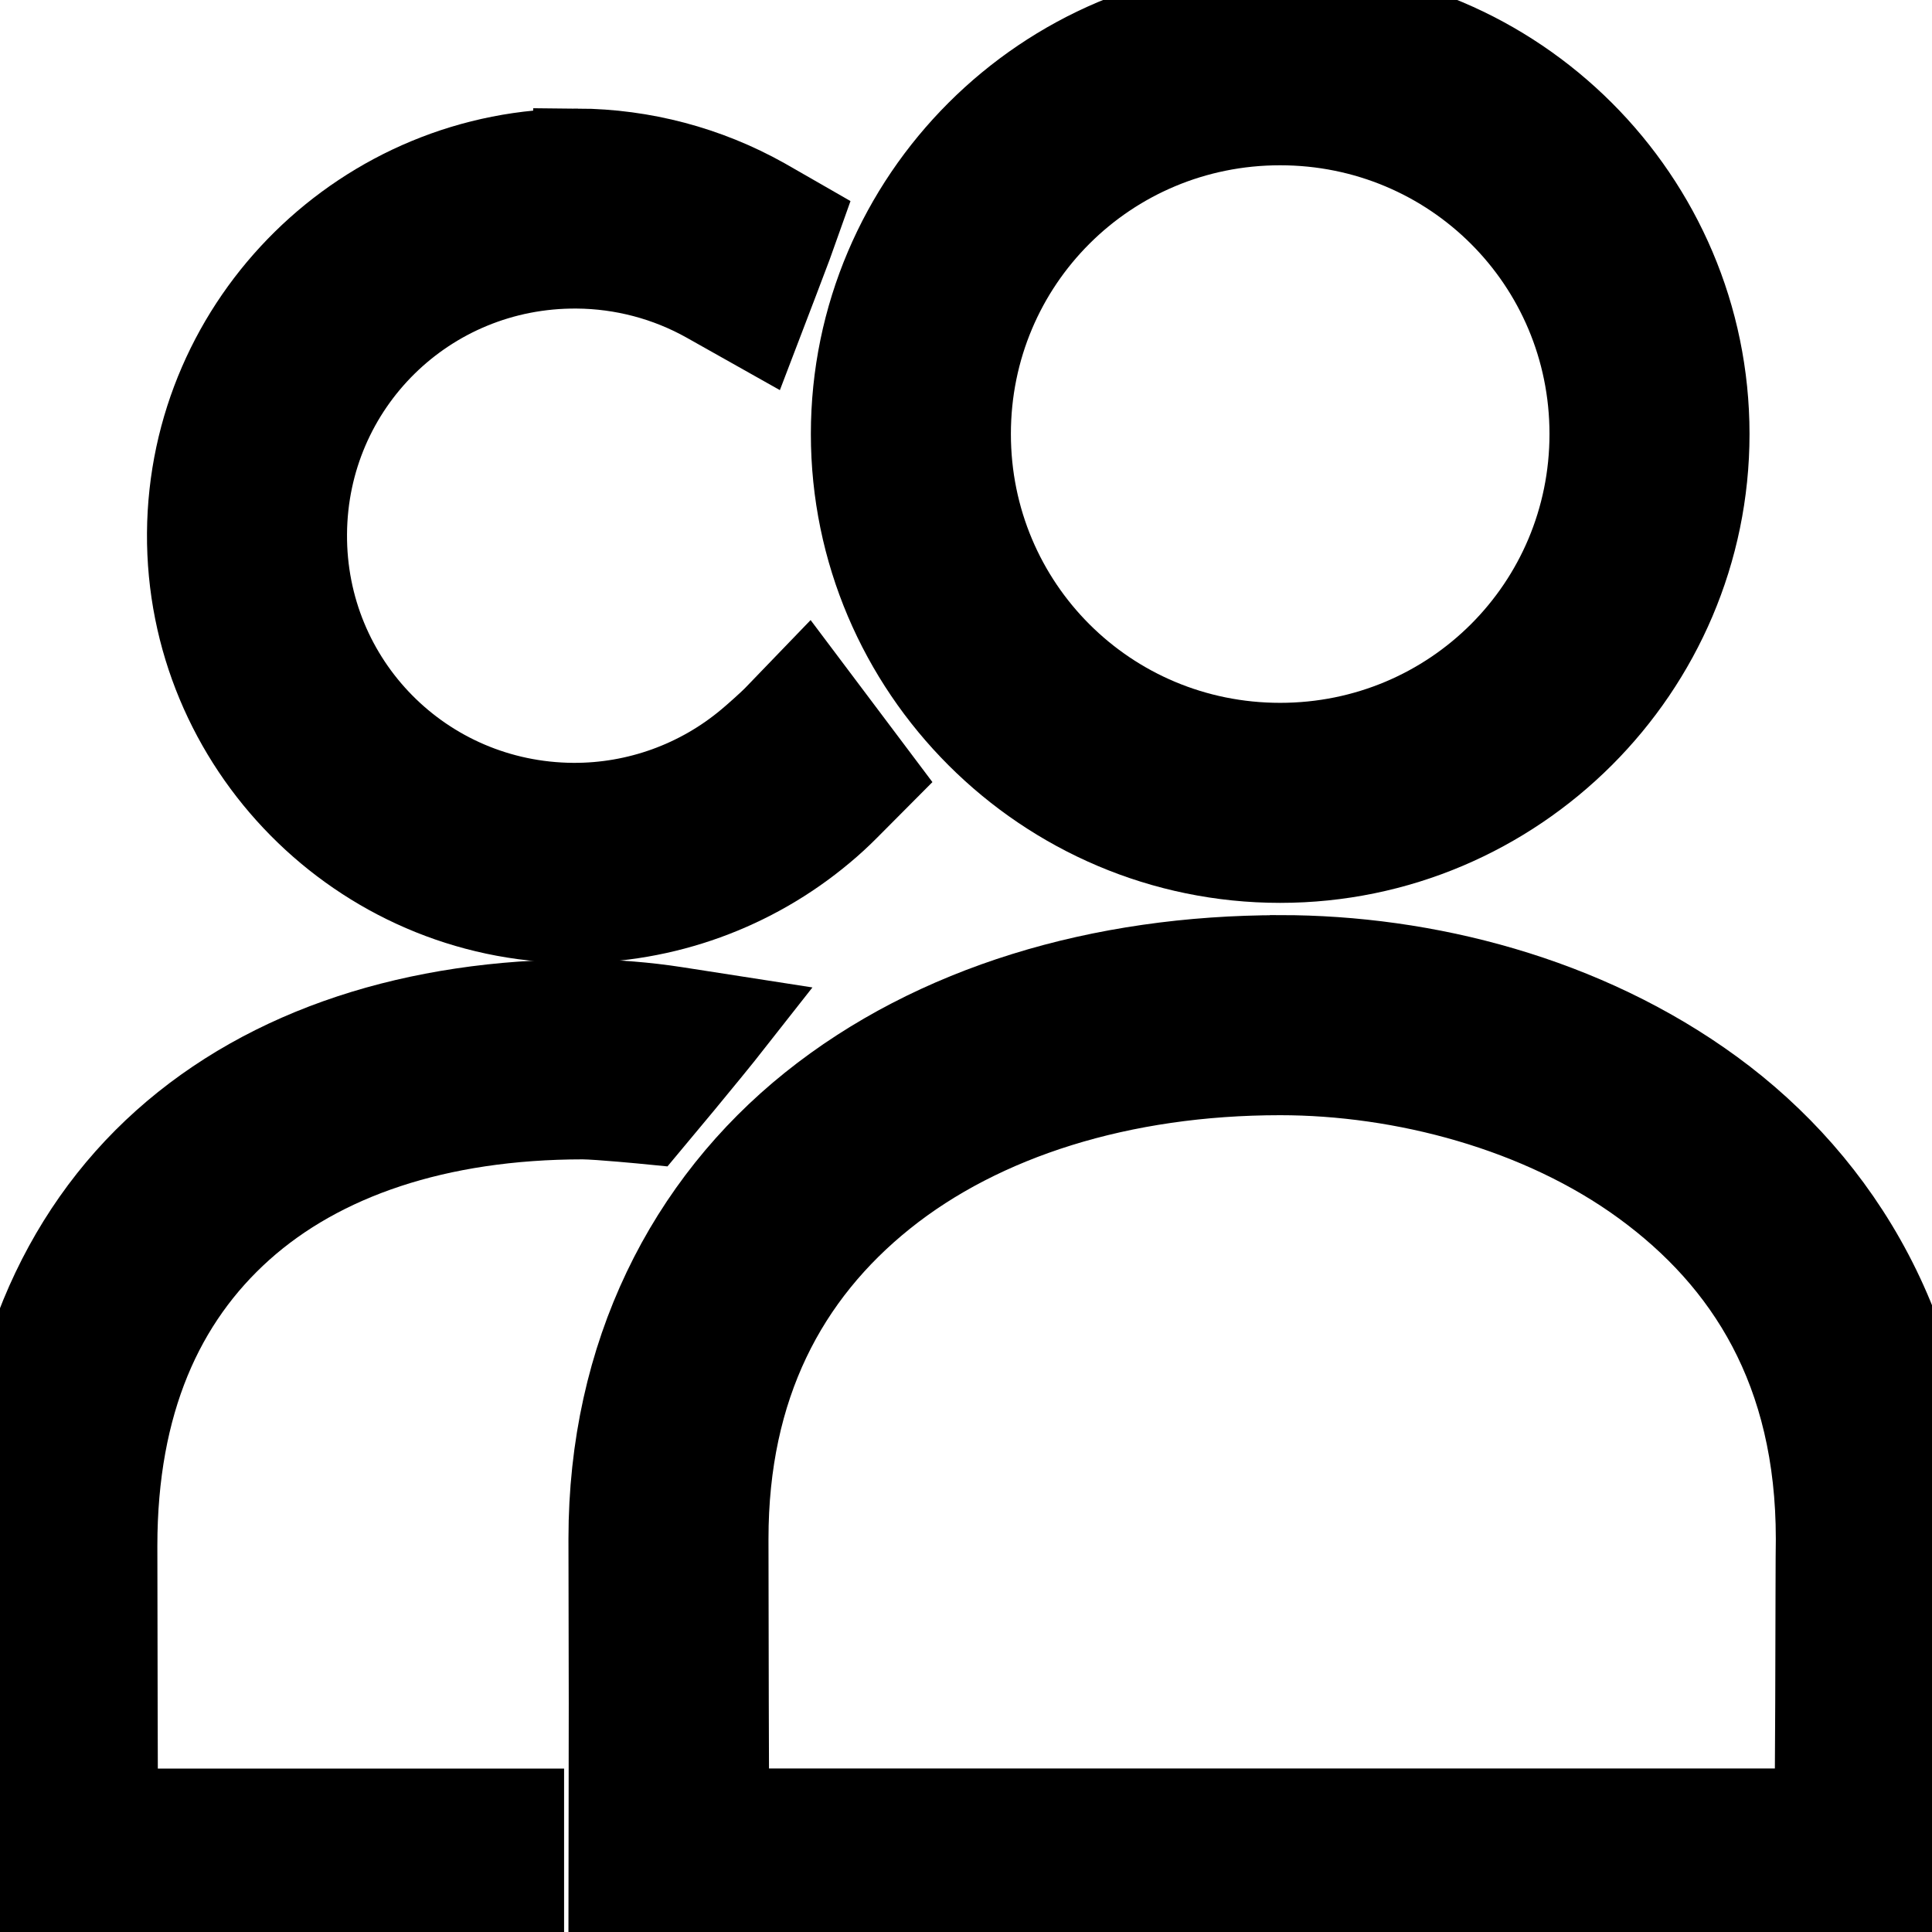
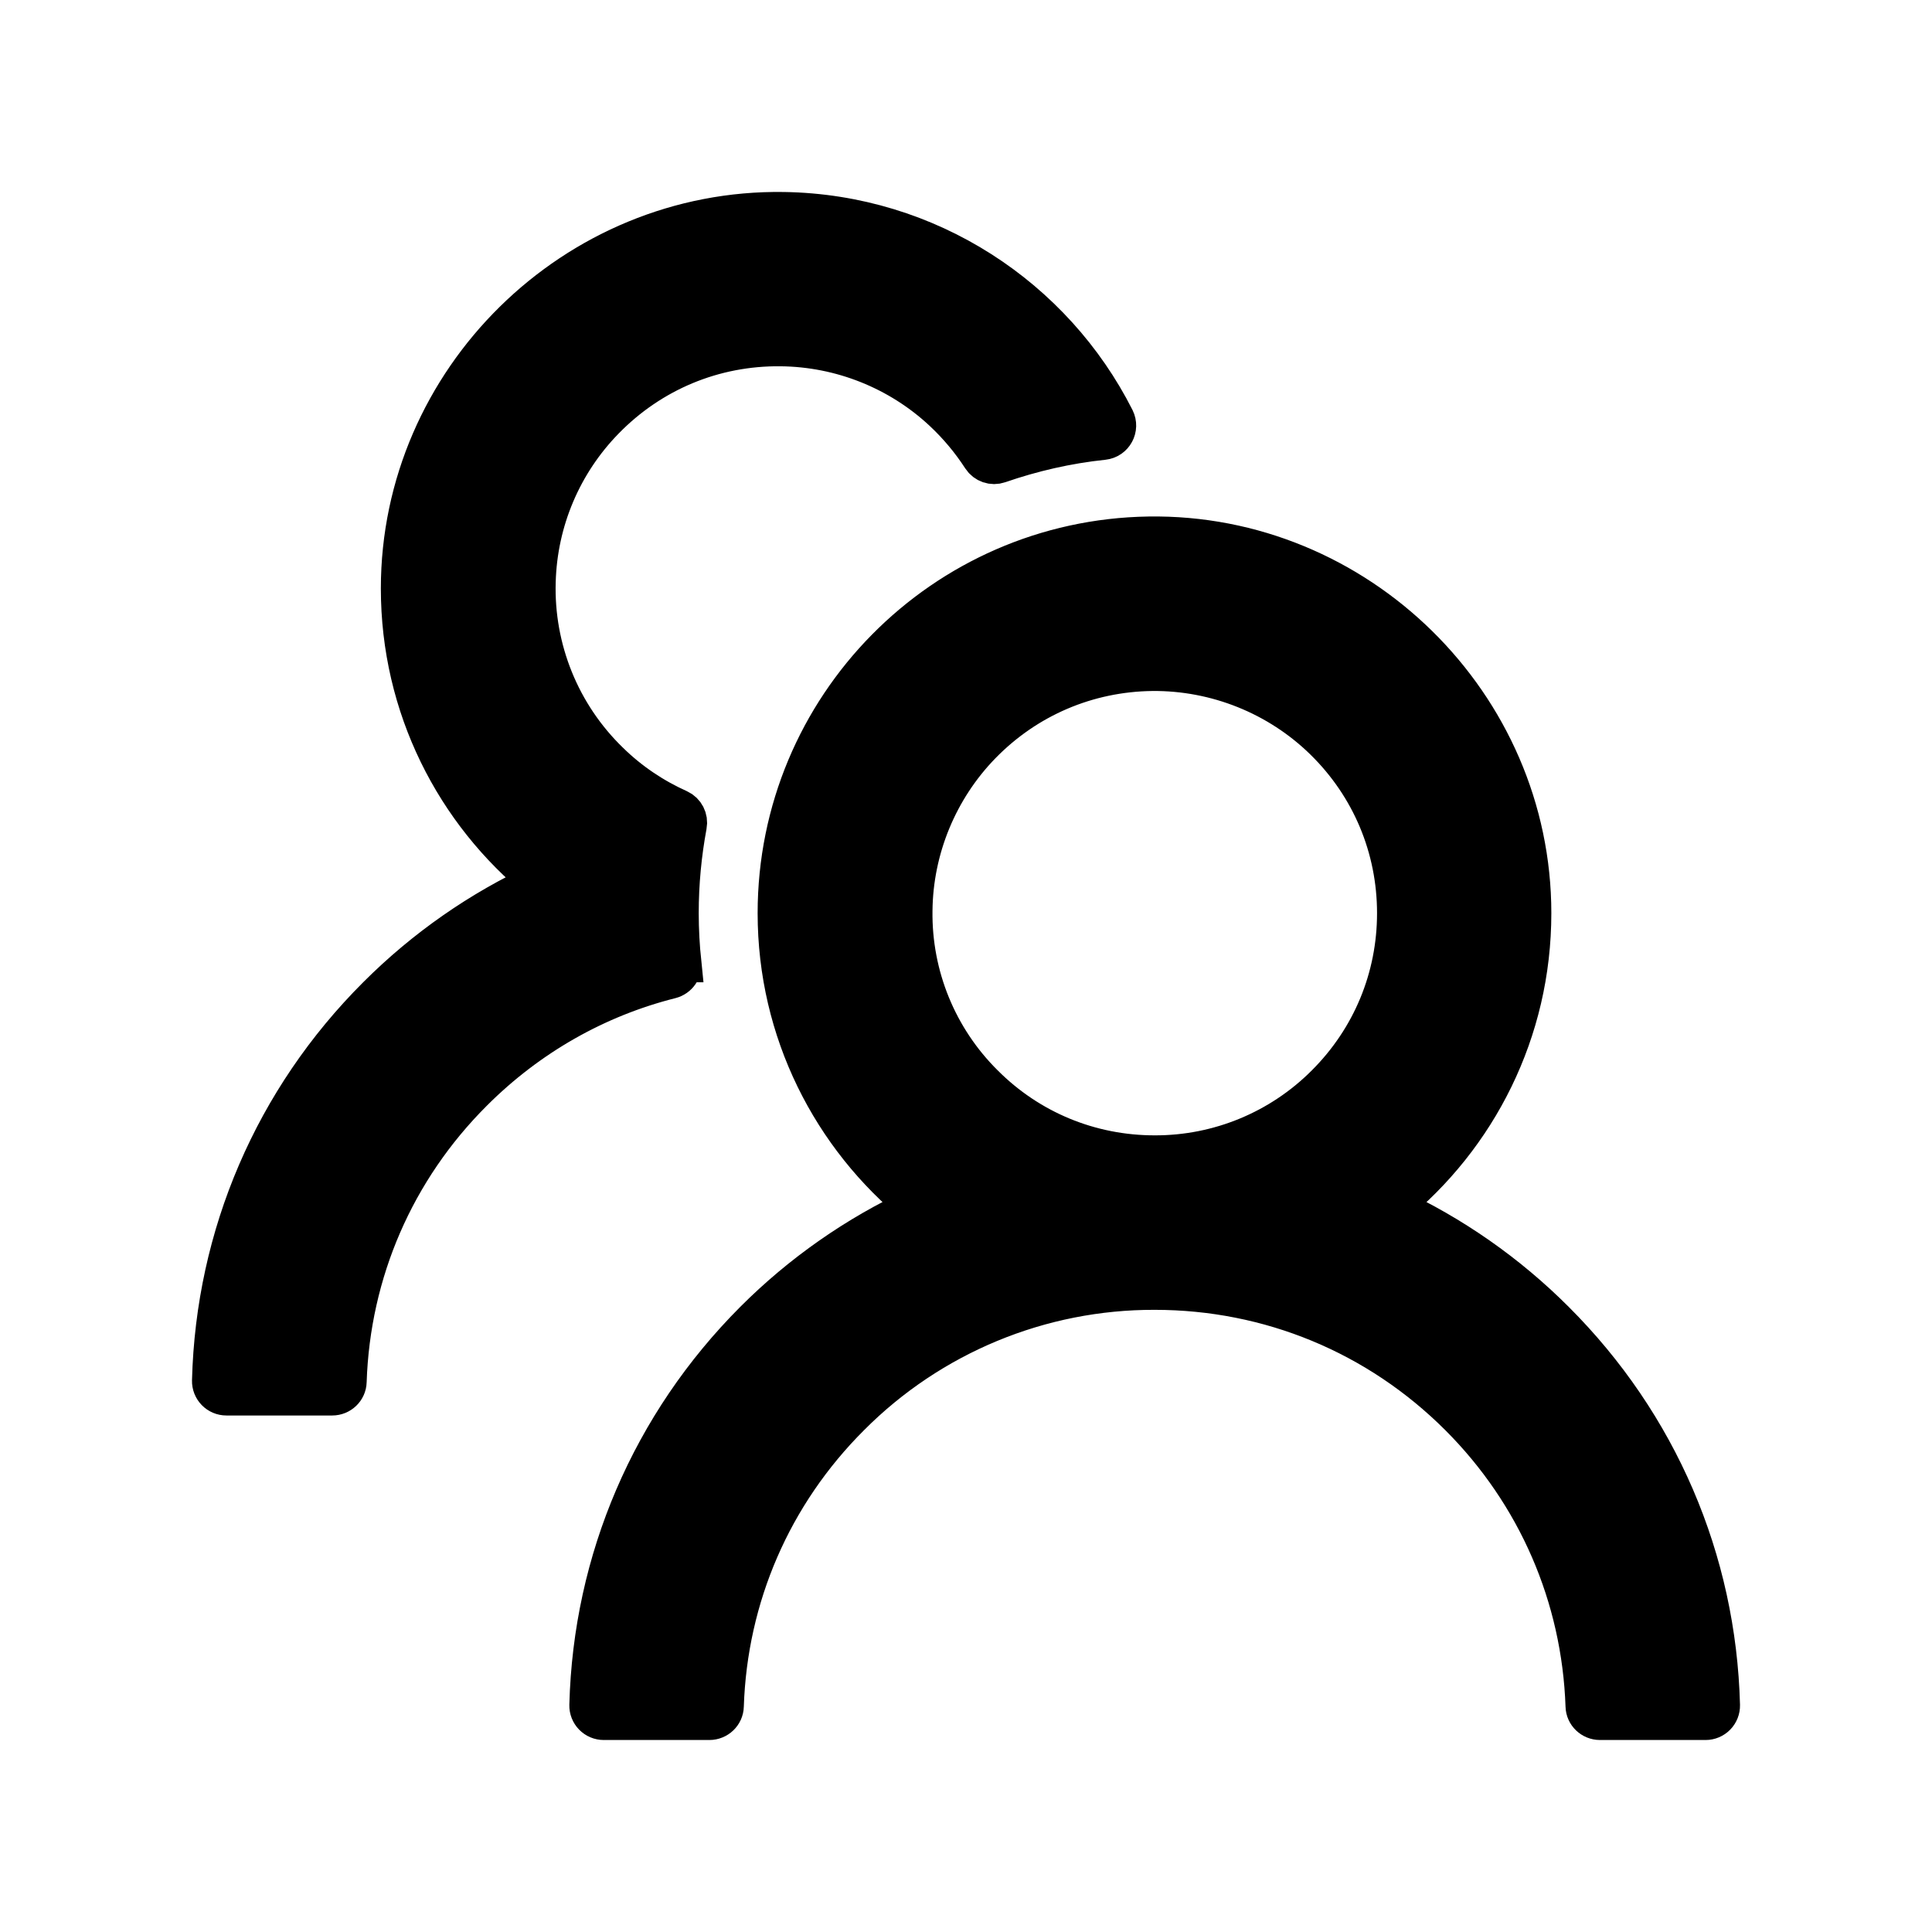
- <svg xmlns="http://www.w3.org/2000/svg" viewBox="0 0 400 400" id="svg2" version="1.1" fill="#000000" stroke="#000000">
+ <svg xmlns="http://www.w3.org/2000/svg" fill="#000000" viewBox="0 0 1024 1024" class="icon" stroke="#000000" stroke-width="20.48">
  <g id="SVGRepo_bgCarrier" stroke-width="0" />
  <g id="SVGRepo_tracerCarrier" stroke-linecap="round" stroke-linejoin="round" />
  <g id="SVGRepo_iconCarrier">
-     <defs id="defs4" />
-     <g id="layer2">
-       <g transform="matrix(15.3385,0,0,15.3385,-10216.591,-9424.941)" style="display:inline;fill:#000000" id="g7483">
-         <path id="path7377" d="m 683.354,627.416 c -2.418,-3e-5 -4.649,0.663 -6.307,1.992 -1.657,1.329 -2.699,3.347 -2.699,5.826 l 0,0.002 0,0.002 c 2.4e-4,0.037 0.004,2.223 0.004,2.223 l -0.004,2.973 17.776,0 0.015,-2.973 c 0,0 0.003,-1.074 0.004,-1.486 10e-4,-0.412 0.005,-0.755 0.004,-0.725 l 0,-0.008 0,-0.008 c 0,-2.727 -1.256,-4.761 -2.977,-6.02 -1.721,-1.258 -3.871,-1.799 -5.814,-1.799 z m 0,1.5 c 1.658,10e-6 3.529,0.487 4.928,1.51 1.399,1.023 2.363,2.524 2.363,4.809 -0.002,0.108 -0.003,0.33 -0.004,0.734 -10e-4,0.413 -0.002,0.951 -0.004,1.488 -0.002,0.534 -0.005,1.066 -0.008,1.477 l -14.771,0 c -0.002,-0.41 -0.005,-0.943 -0.006,-1.477 -0.003,-1.072 -0.003,-2.105 -0.004,-2.223 -4e-5,-2.073 0.806,-3.589 2.137,-4.656 1.331,-1.067 3.227,-1.662 5.369,-1.662 z" style="color:#000000;font-style:normal;font-variant:normal;font-weight:normal;font-stretch:normal;font-size:medium;line-height:normal;font-family:sans-serif;text-indent:0;text-align:start;text-decoration:none;text-decoration-line:none;text-decoration-style:solid;text-decoration-color:#000000;letter-spacing:normal;word-spacing:normal;text-transform:none;direction:ltr;block-progression:tb;writing-mode:lr-tb;baseline-shift:baseline;text-anchor:start;white-space:normal;clip-rule:nonzero;display:inline;overflow:visible;visibility:visible;opacity:1;isolation:auto;mix-blend-mode:normal;color-interpolation:sRGB;color-interpolation-filters:linearRGB;solid-color:#000000;solid-opacity:1;fill:#000000;fill-opacity:1;fill-rule:nonzero;stroke-width:1.2;stroke-linecap:square;stroke-linejoin:miter;stroke-miterlimit:4;stroke-dasharray:none;stroke-dashoffset:0;stroke-opacity:1;marker:none;color-rendering:auto;image-rendering:auto;shape-rendering:auto;text-rendering:auto;enable-background:accumulate" />
-         <path id="ellipse7379" d="m 683.354,614.594 c -3.158,0 -5.734,2.572 -5.734,5.727 0,3.155 2.576,5.729 5.734,5.729 3.158,0 5.736,-2.574 5.736,-5.729 0,-3.155 -2.578,-5.727 -5.736,-5.727 z m 0,1.5 c 2.349,0 4.236,1.884 4.236,4.227 0,2.343 -1.887,4.229 -4.236,4.229 -2.349,0 -4.234,-1.886 -4.234,-4.229 0,-2.343 1.885,-4.227 4.234,-4.227 z" style="color:#000000;font-style:normal;font-variant:normal;font-weight:normal;font-stretch:normal;font-size:medium;line-height:normal;font-family:sans-serif;text-indent:0;text-align:start;text-decoration:none;text-decoration-line:none;text-decoration-style:solid;text-decoration-color:#000000;letter-spacing:normal;word-spacing:normal;text-transform:none;direction:ltr;block-progression:tb;writing-mode:lr-tb;baseline-shift:baseline;text-anchor:start;white-space:normal;clip-rule:nonzero;display:inline;overflow:visible;visibility:visible;opacity:1;isolation:auto;mix-blend-mode:normal;color-interpolation:sRGB;color-interpolation-filters:linearRGB;solid-color:#000000;solid-opacity:1;fill:#000000;fill-opacity:1;fill-rule:nonzero;stroke-width:1.2;stroke-linecap:square;stroke-linejoin:miter;stroke-miterlimit:4;stroke-dasharray:none;stroke-dashoffset:0;stroke-opacity:1;marker:none;color-rendering:auto;image-rendering:auto;shape-rendering:auto;text-rendering:auto;enable-background:accumulate" />
-         <path id="path7381" d="m 673.947,628.012 c -2.254,-7e-5 -4.223,0.626 -5.635,1.889 -1.412,1.263 -2.213,3.146 -2.213,5.43 l 0,0.002 0,0.002 c 2e-4,0.04 0.004,2.174 0.004,2.174 l 0.015,2.926 6.139,0 0.832,0 0,-1.5 -0.832,0 -4.65,0 c -0.002,-0.4 -0.003,-0.911 -0.004,-1.428 -0.002,-1.053 -0.003,-2.08 -0.004,-2.18 7.1e-4,-1.942 0.635,-3.342 1.713,-4.307 1.078,-0.964 2.656,-1.507 4.631,-1.508 0.223,0.002 0.885,0.067 0.885,0.067 0,0 0.763,-0.911 1.109,-1.352 l -0.74,-0.115 c -0.412,-0.064 -0.829,-0.097 -1.246,-0.1 l -0.002,0 -0.002,0 z" style="color:#000000;font-style:normal;font-variant:normal;font-weight:normal;font-stretch:normal;font-size:medium;line-height:normal;font-family:sans-serif;text-indent:0;text-align:start;text-decoration:none;text-decoration-line:none;text-decoration-style:solid;text-decoration-color:#000000;letter-spacing:normal;word-spacing:normal;text-transform:none;direction:ltr;block-progression:tb;writing-mode:lr-tb;baseline-shift:baseline;text-anchor:start;white-space:normal;clip-rule:nonzero;display:inline;overflow:visible;visibility:visible;opacity:1;isolation:auto;mix-blend-mode:normal;color-interpolation:sRGB;color-interpolation-filters:linearRGB;solid-color:#000000;solid-opacity:1;fill:#000000;fill-opacity:1;fill-rule:nonzero;stroke-width:1.2;stroke-linecap:square;stroke-linejoin:miter;stroke-miterlimit:4;stroke-dasharray:none;stroke-dashoffset:0;stroke-opacity:1;marker:none;color-rendering:auto;image-rendering:auto;shape-rendering:auto;text-rendering:auto;enable-background:accumulate" />
-         <path id="path7383" d="m 673.872,616.529 c -2.849,-0.02 -5.193,2.285 -5.213,5.131 -0.019,2.845 2.294,5.182 5.143,5.201 1.232,0.007 2.421,-0.426 3.358,-1.212 0.114,-0.095 0.223,-0.195 0.328,-0.301 l 0.381,-0.383 -0.909,-1.209 -0.402,0.417 c -0.074,0.076 -0.28,0.259 -0.361,0.326 -0.665,0.558 -1.511,0.866 -2.387,0.861 -2.04,-0.013 -3.665,-1.658 -3.651,-3.691 0.014,-2.033 1.661,-3.655 3.701,-3.641 0.622,0.004 1.234,0.165 1.776,0.469 l 0.654,0.368 c 0,0 0.469,-1.225 0.535,-1.415 l -0.455,-0.261 c -0.763,-0.428 -1.622,-0.655 -2.498,-0.661 z" style="color:#000000;font-style:normal;font-variant:normal;font-weight:normal;font-stretch:normal;font-size:medium;line-height:normal;font-family:sans-serif;text-indent:0;text-align:start;text-decoration:none;text-decoration-line:none;text-decoration-style:solid;text-decoration-color:#000000;letter-spacing:normal;word-spacing:normal;text-transform:none;direction:ltr;block-progression:tb;writing-mode:lr-tb;baseline-shift:baseline;text-anchor:start;white-space:normal;clip-rule:nonzero;display:inline;overflow:visible;visibility:visible;opacity:1;isolation:auto;mix-blend-mode:normal;color-interpolation:sRGB;color-interpolation-filters:linearRGB;solid-color:#000000;solid-opacity:1;fill:#000000;fill-opacity:1;fill-rule:nonzero;stroke-width:1.2;stroke-linecap:square;stroke-linejoin:miter;stroke-miterlimit:4;stroke-dasharray:none;stroke-dashoffset:0;stroke-opacity:1;marker:none;color-rendering:auto;image-rendering:auto;shape-rendering:auto;text-rendering:auto;enable-background:accumulate" />
-       </g>
-     </g>
+     <path d="M824.2 699.9a301.55 301.55 0 0 0-86.4-60.4C783.1 602.8 812 546.8 812 484c0-110.8-92.4-201.7-203.2-200-109.1 1.7-197 90.6-197 200 0 62.8 29 118.8 74.2 155.5a300.95 300.95 0 0 0-86.4 60.4C345 754.6 314 826.8 312 903.8a8 8 0 0 0 8 8.2h56c4.3 0 7.9-3.4 8-7.7 1.9-58 25.4-112.3 66.7-153.5A226.62 226.62 0 0 1 612 684c60.9 0 118.2 23.7 161.3 66.8C814.5 792 838 846.3 840 904.3c.1 4.3 3.7 7.7 8 7.7h56a8 8 0 0 0 8-8.2c-2-77-33-149.2-87.8-203.9zM612 612c-34.2 0-66.4-13.3-90.5-37.5a126.86 126.86 0 0 1-37.5-91.8c.3-32.8 13.4-64.5 36.3-88 24-24.6 56.1-38.3 90.4-38.7 33.9-.3 66.8 12.9 91 36.6 24.8 24.3 38.4 56.8 38.4 91.4 0 34.2-13.3 66.3-37.5 90.5A127.3 127.3 0 0 1 612 612zM361.5 510.4c-.9-8.7-1.4-17.5-1.4-26.4 0-15.9 1.5-31.4 4.3-46.5.7-3.6-1.2-7.3-4.5-8.8-13.6-6.1-26.1-14.5-36.9-25.1a127.54 127.54 0 0 1-38.7-95.4c.9-32.1 13.8-62.6 36.3-85.6 24.7-25.3 57.9-39.1 93.2-38.7 31.9.3 62.7 12.6 86 34.4 7.9 7.4 14.7 15.6 20.4 24.4 2 3.1 5.9 4.4 9.3 3.2 17.6-6.1 36.2-10.4 55.3-12.4 5.6-.6 8.8-6.6 6.3-11.6-32.5-64.3-98.9-108.7-175.7-109.9-110.9-1.7-203.3 89.2-203.3 199.9 0 62.8 28.9 118.8 74.2 155.5-31.8 14.7-61.1 35-86.5 60.4-54.8 54.7-85.8 126.9-87.8 204a8 8 0 0 0 8 8.2h56.1c4.3 0 7.9-3.4 8-7.7 1.9-58 25.4-112.3 66.7-153.5 29.4-29.4 65.4-49.8 104.7-59.7 3.9-1 6.5-4.7 6-8.7z" />
  </g>
</svg>
